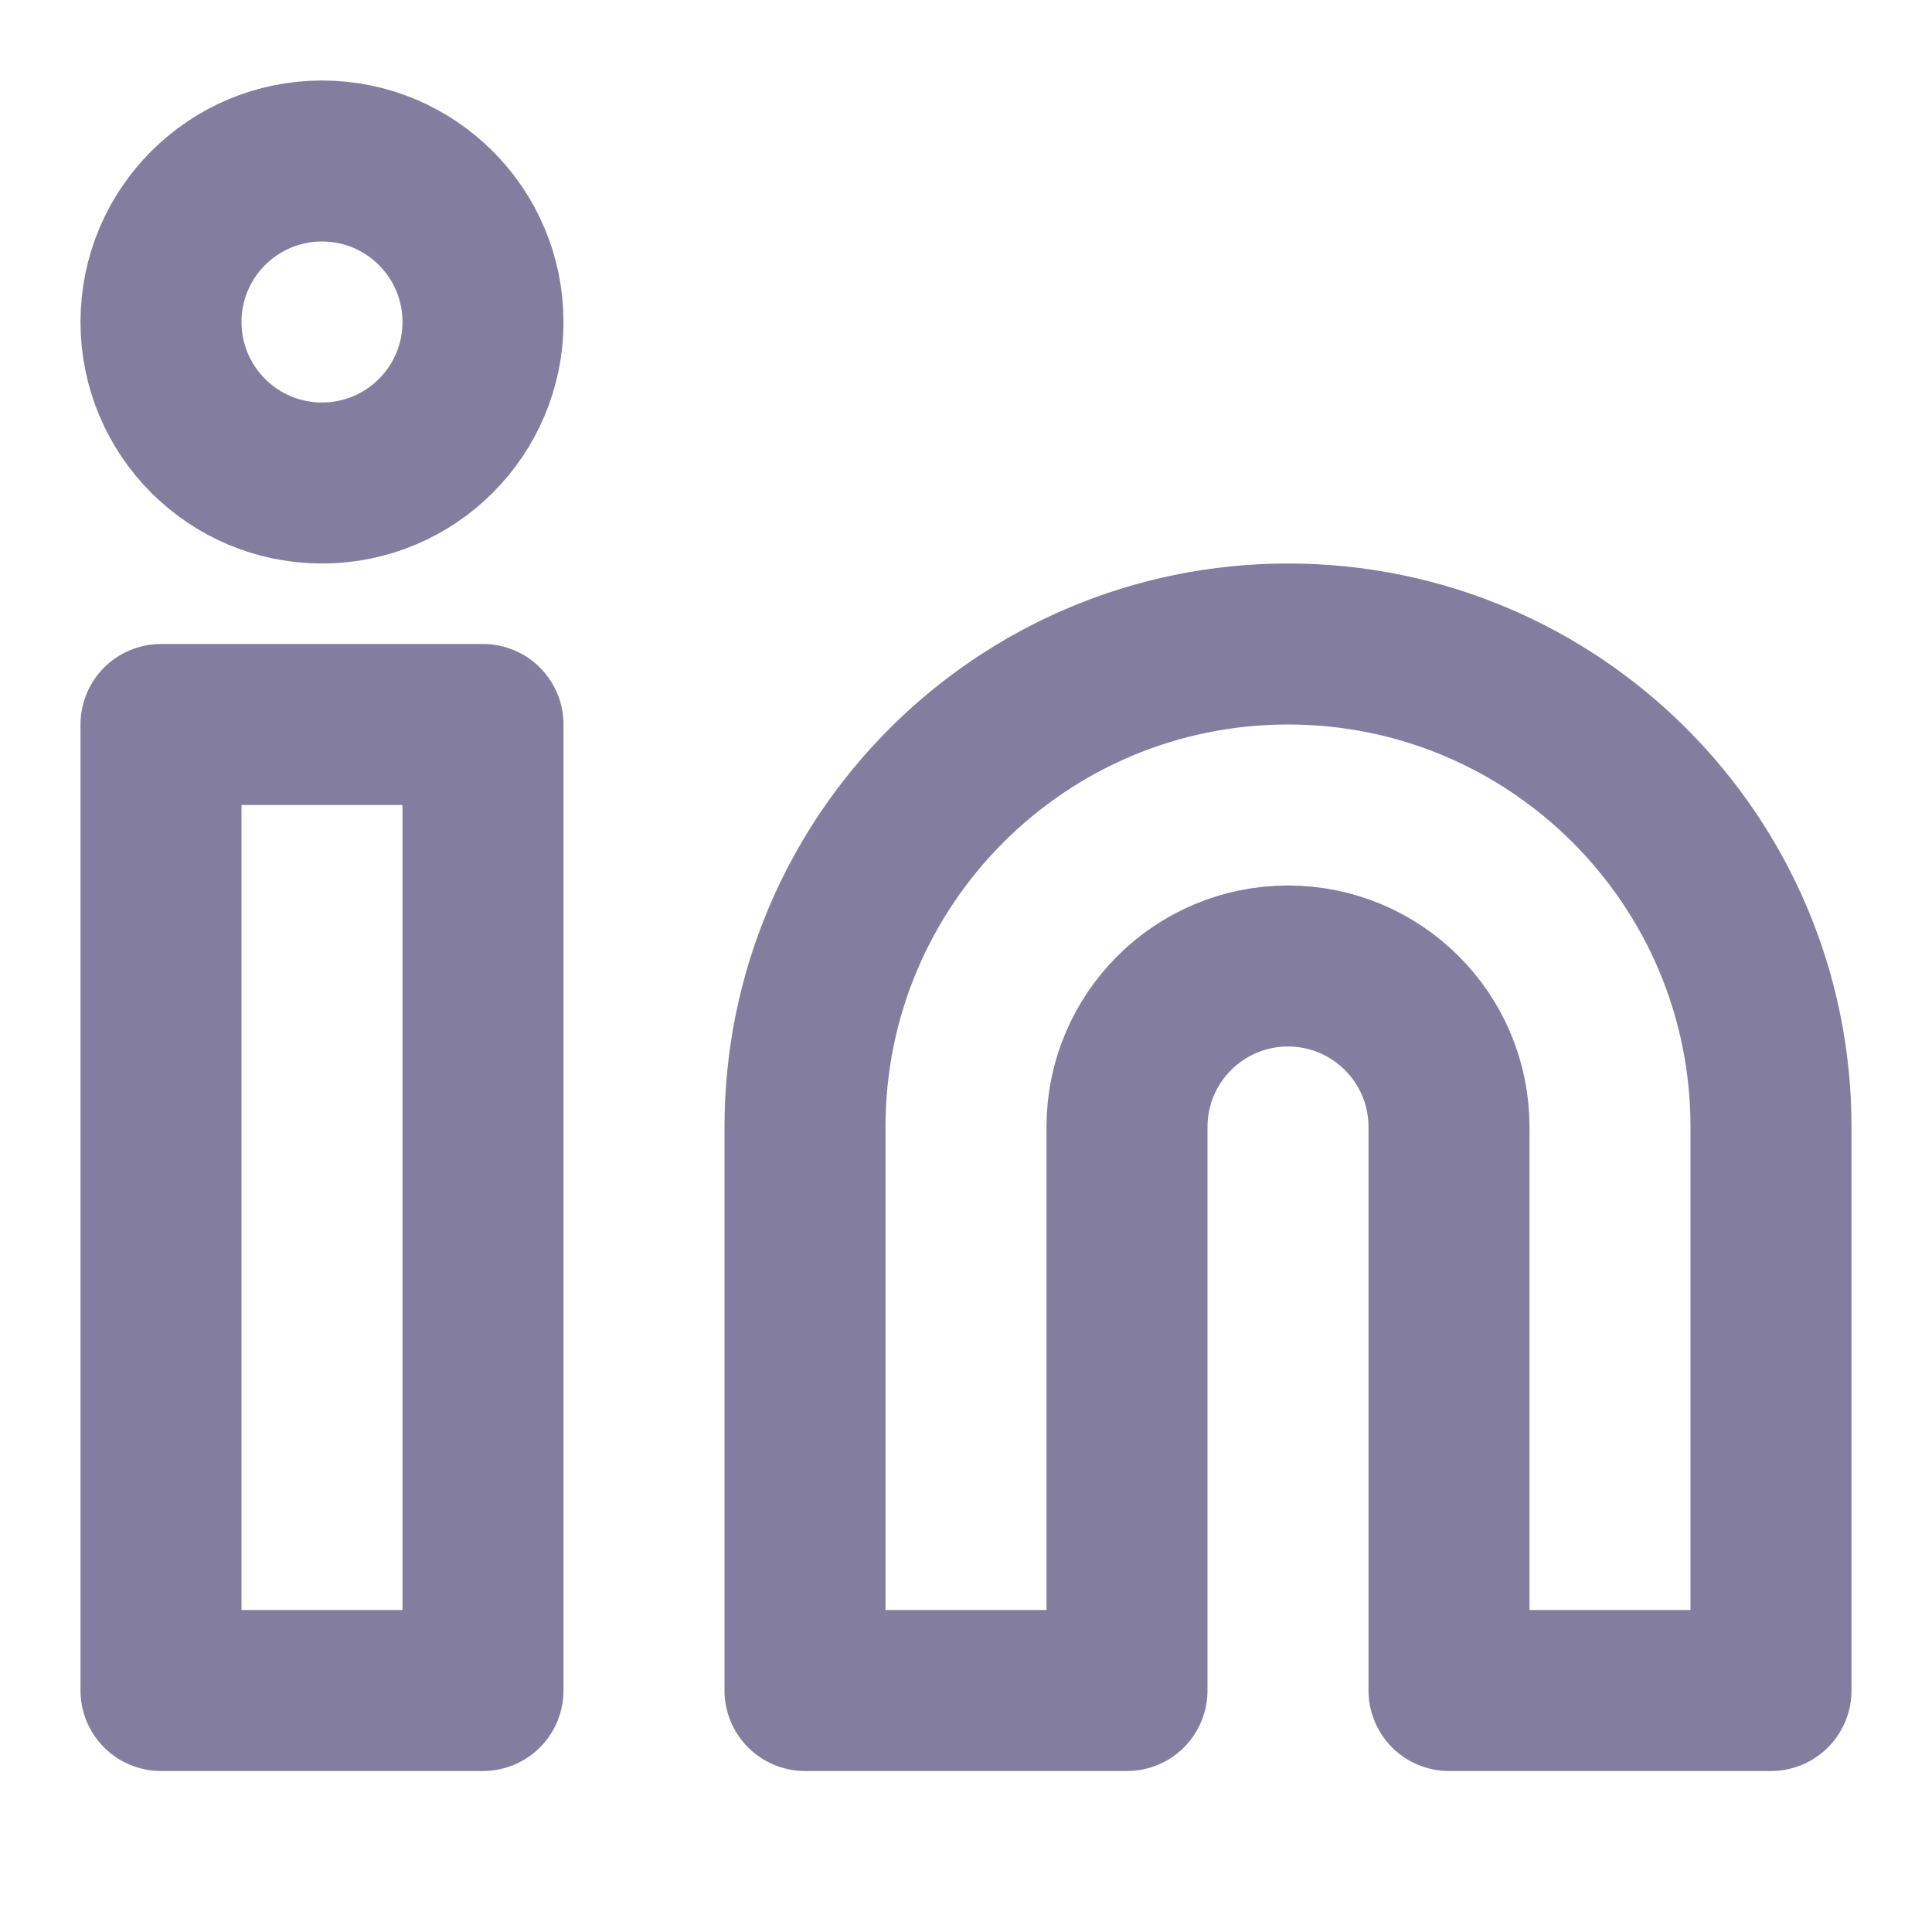
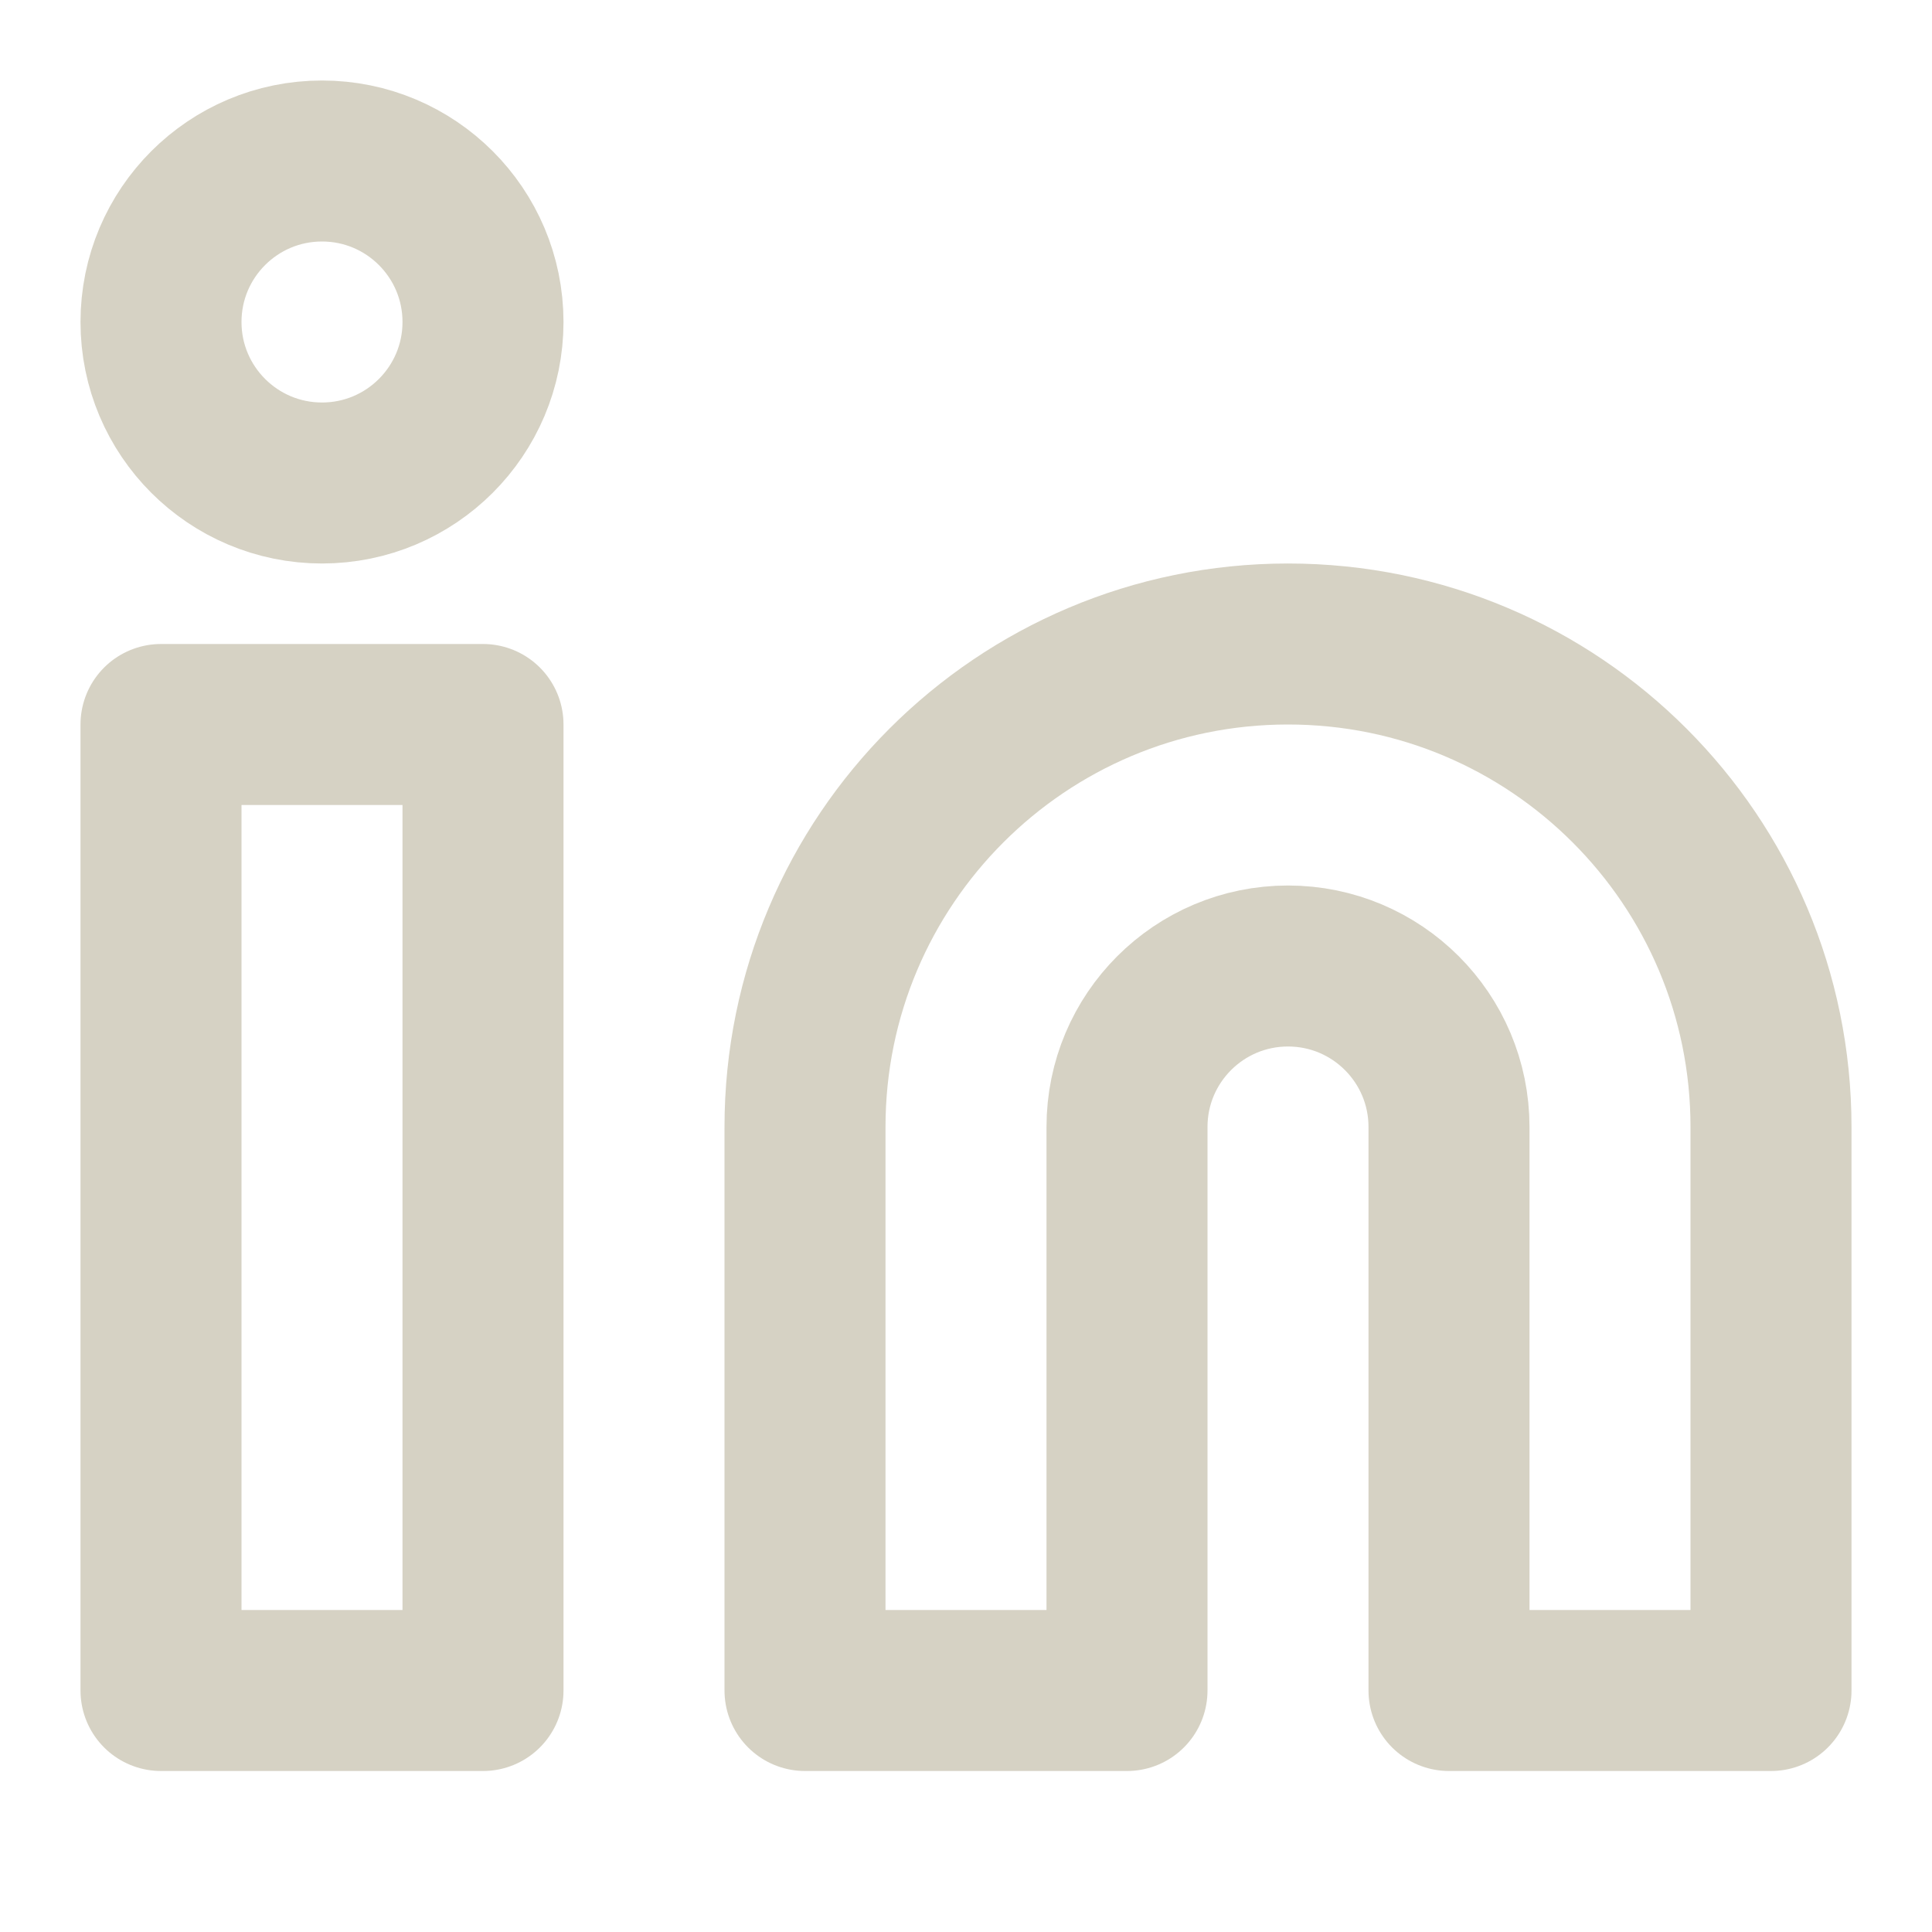
- <svg xmlns="http://www.w3.org/2000/svg" width="24" height="24" viewBox="0 0 24 24" fill="none" stroke="#837E9F" stroke-width="2" stroke-linecap="round" stroke-linejoin="round" class="feather feather-linkedin">
+ <svg xmlns="http://www.w3.org/2000/svg" width="24" height="24" viewBox="0 0 24 24" fill="none" stroke="#d6d2c4" stroke-width="2" stroke-linecap="round" stroke-linejoin="round" class="feather feather-linkedin">
  <path d="M16 8a6 6 0 0 1 6 6v7h-4v-7a2 2 0 0 0-2-2 2 2 0 0 0-2 2v7h-4v-7a6 6 0 0 1 6-6z" />
  <rect x="2" y="9" width="4" height="12" />
  <circle cx="4" cy="4" r="2" />
</svg>
